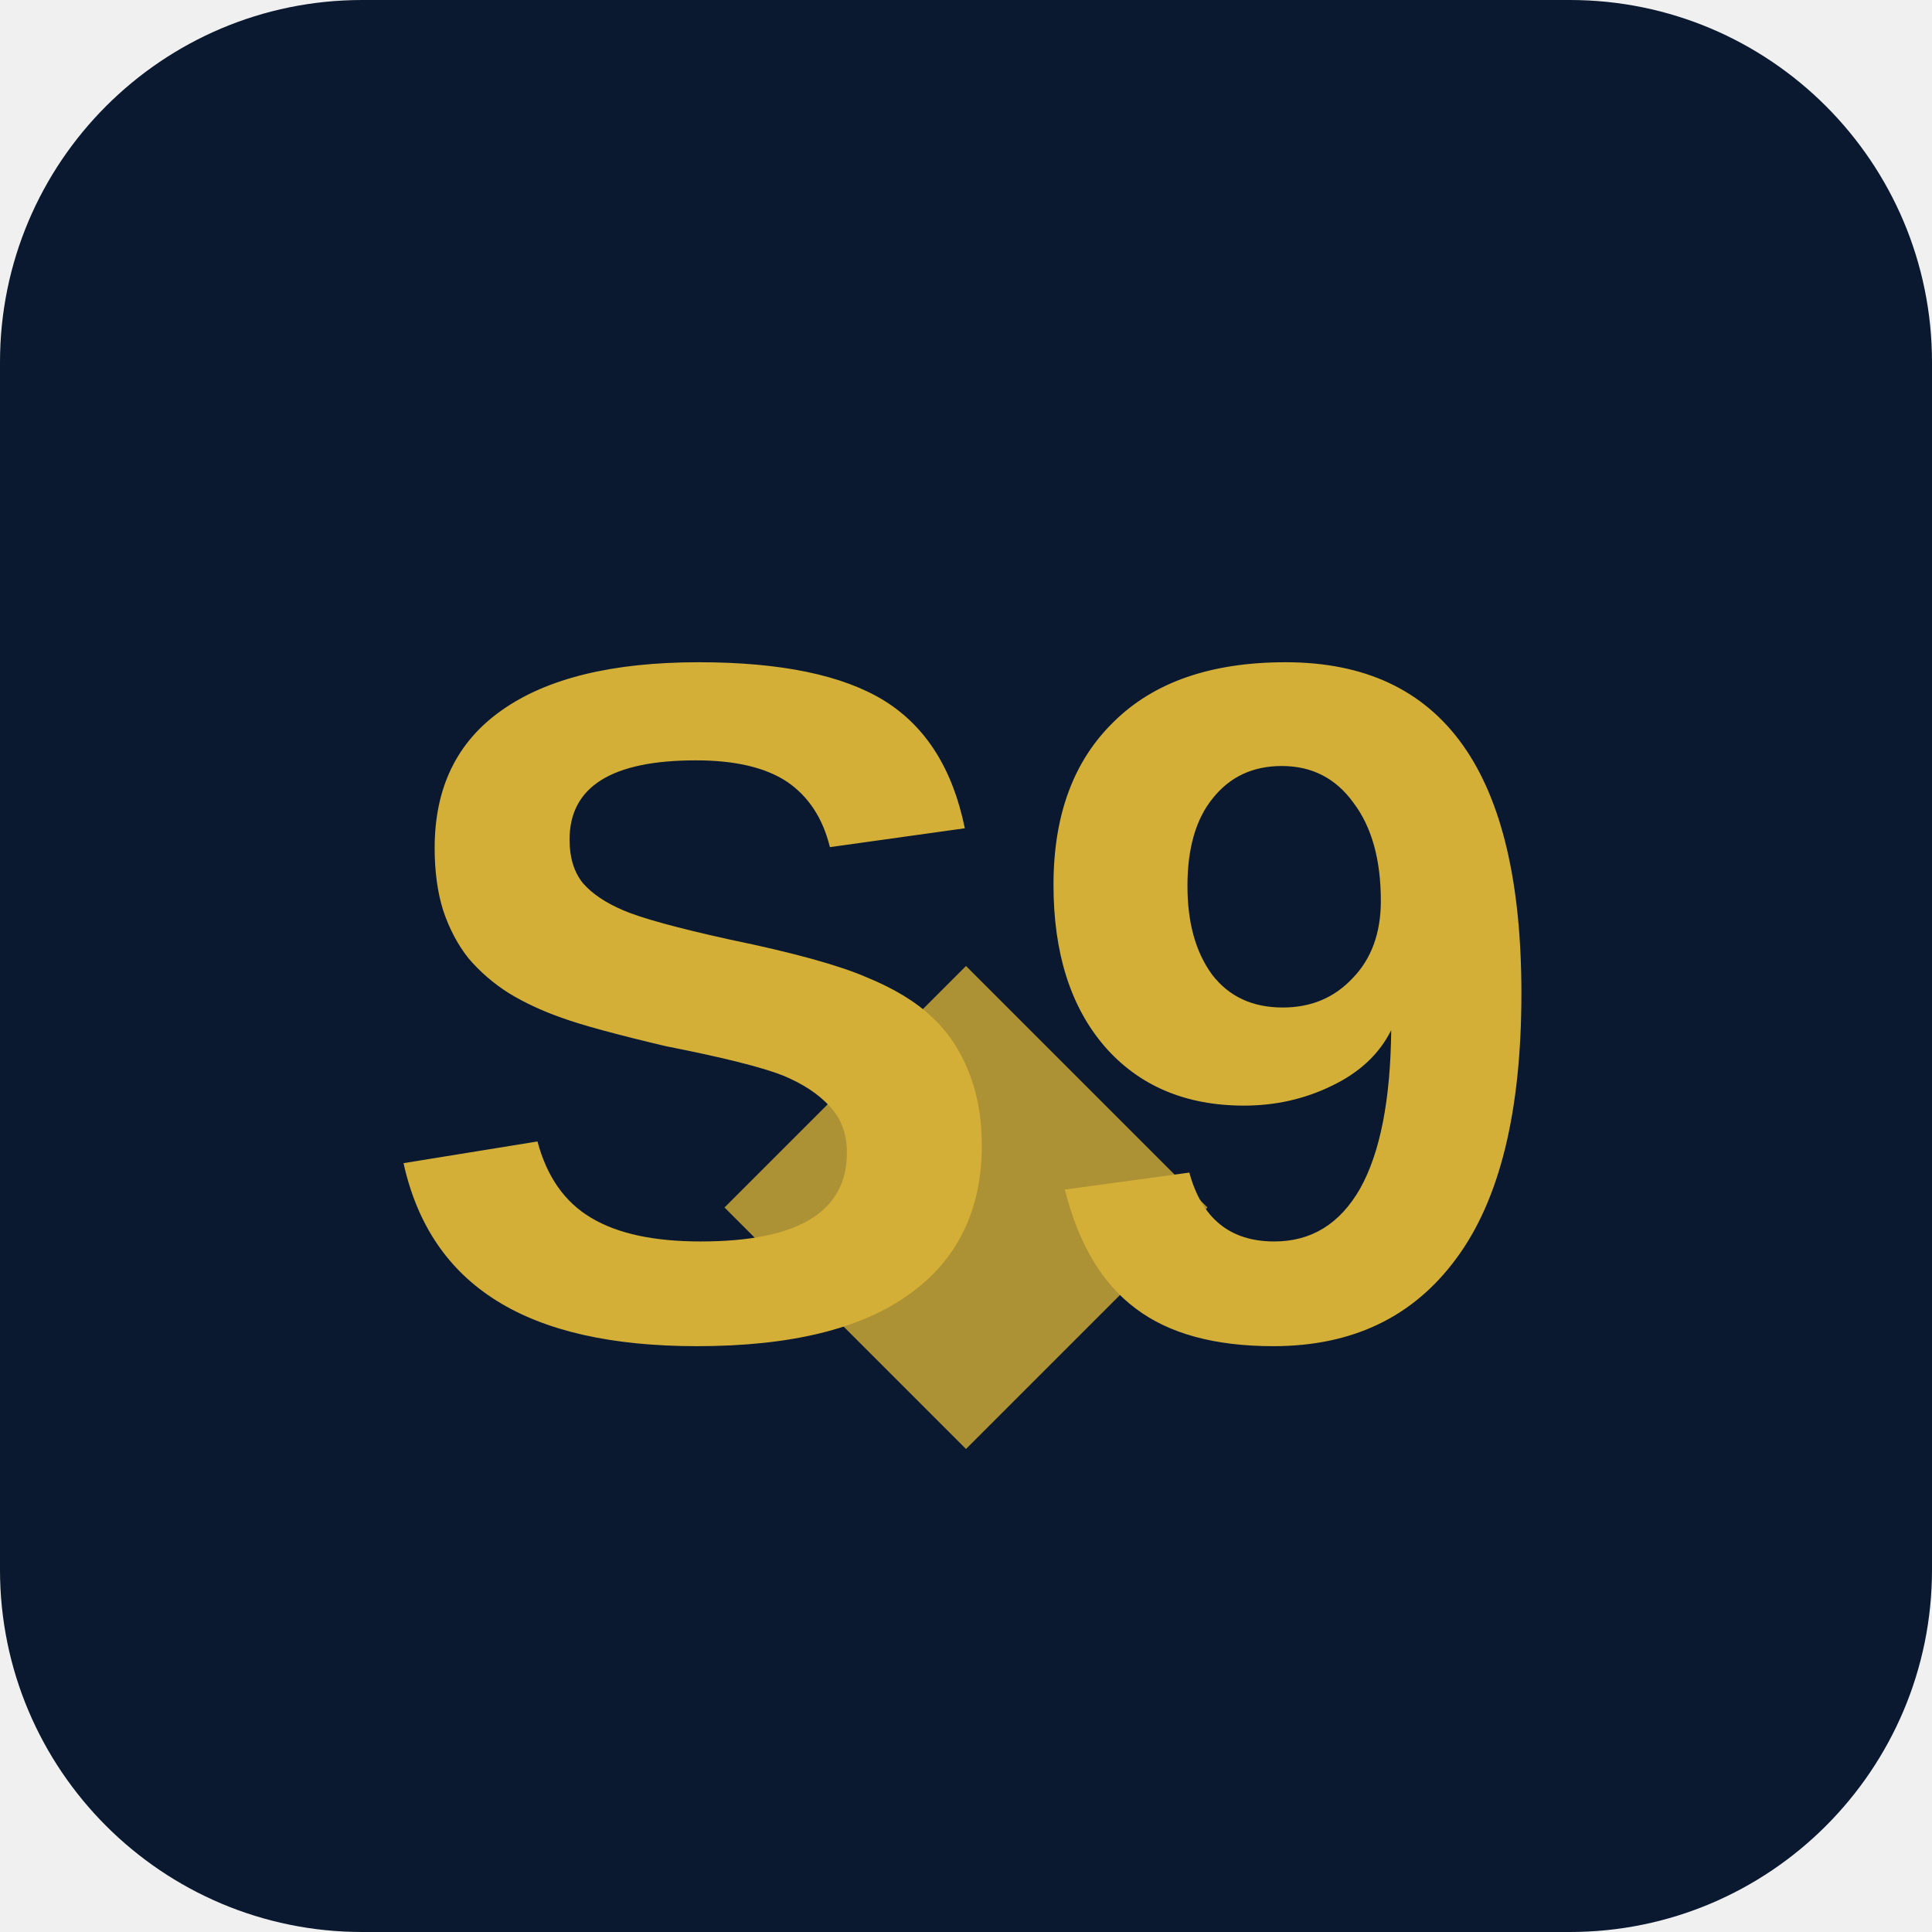
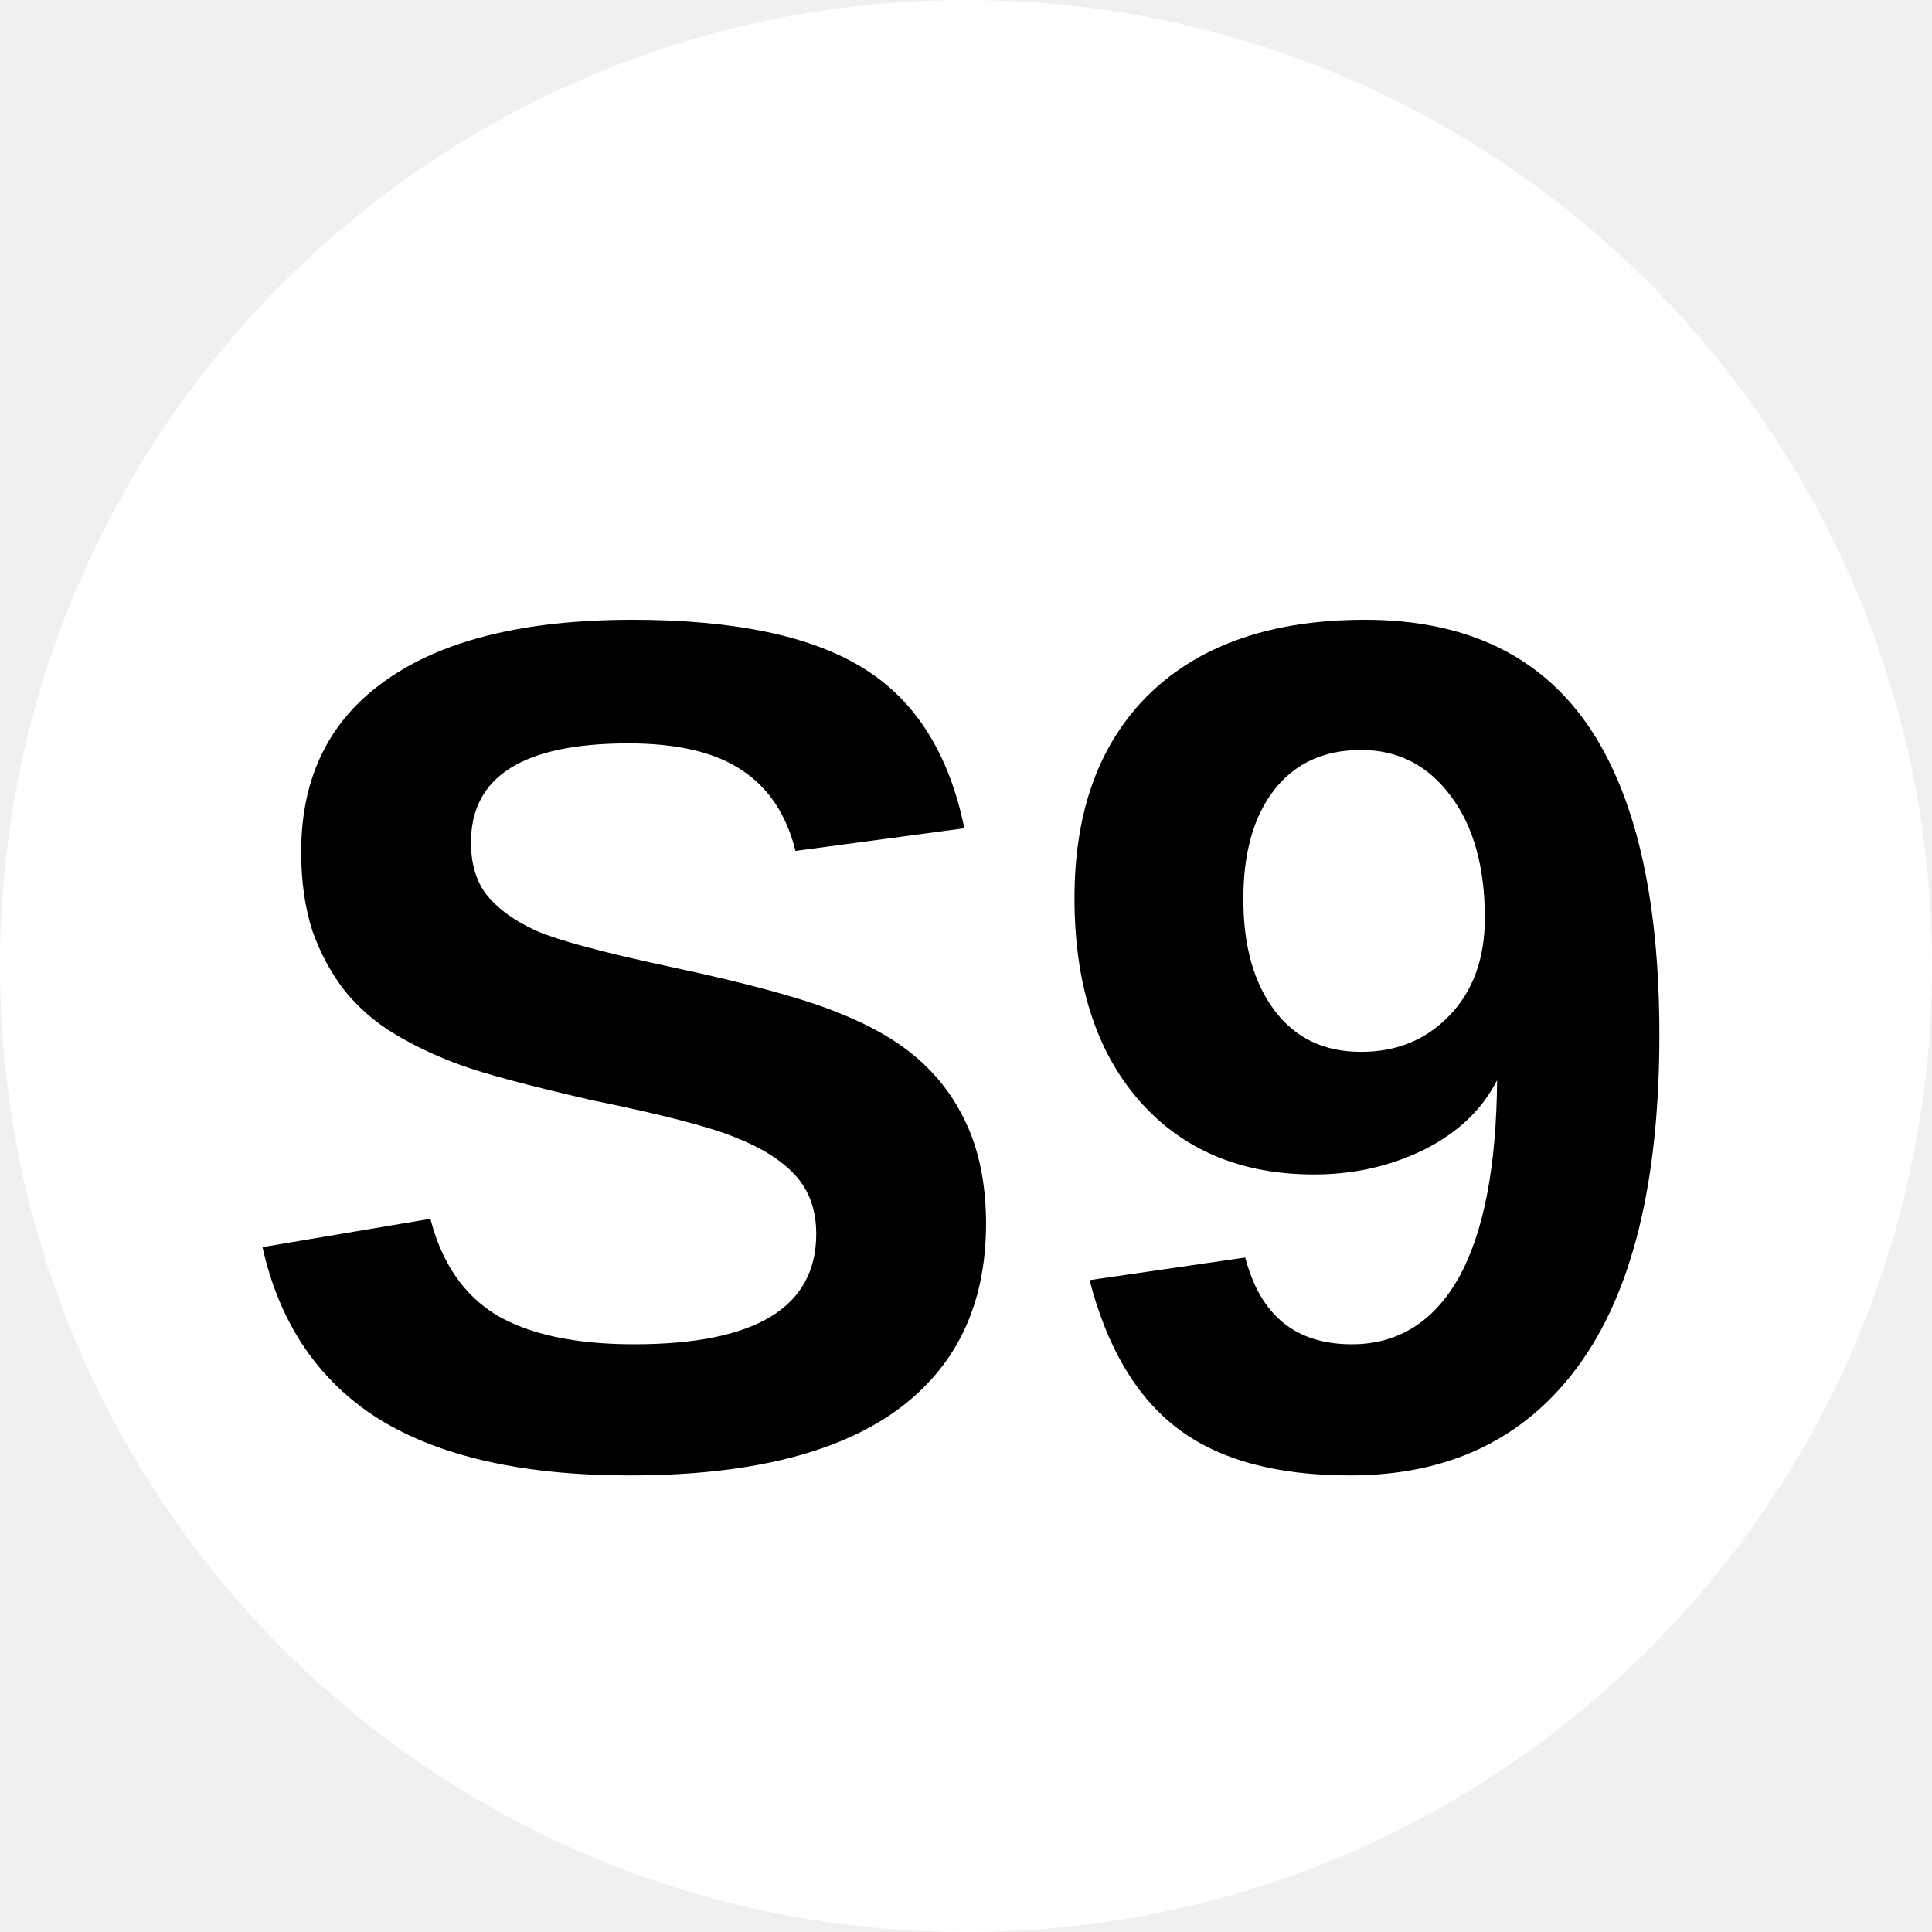
<svg xmlns="http://www.w3.org/2000/svg" viewBox="0 0 32 32">
-   <rect width="32" height="32" rx="6" fill="#0a192f" />
-   <text x="50%" y="55%" dominant-baseline="middle" text-anchor="middle" font-family="Arial, sans-serif" font-weight="bold" font-size="16" fill="#d4af37">S9</text>
-   <path d="M16 24 L20 20 L16 16 L12 20 Z" fill="#d4af37" opacity="0.8" />
+   <circle cx="16" cy="16" r="16" fill="white" />
+   <text x="50%" y="58%" dominant-baseline="middle" text-anchor="middle" font-family="Arial, sans-serif" font-weight="900" font-size="20" fill="black">S9</text>
</svg>
